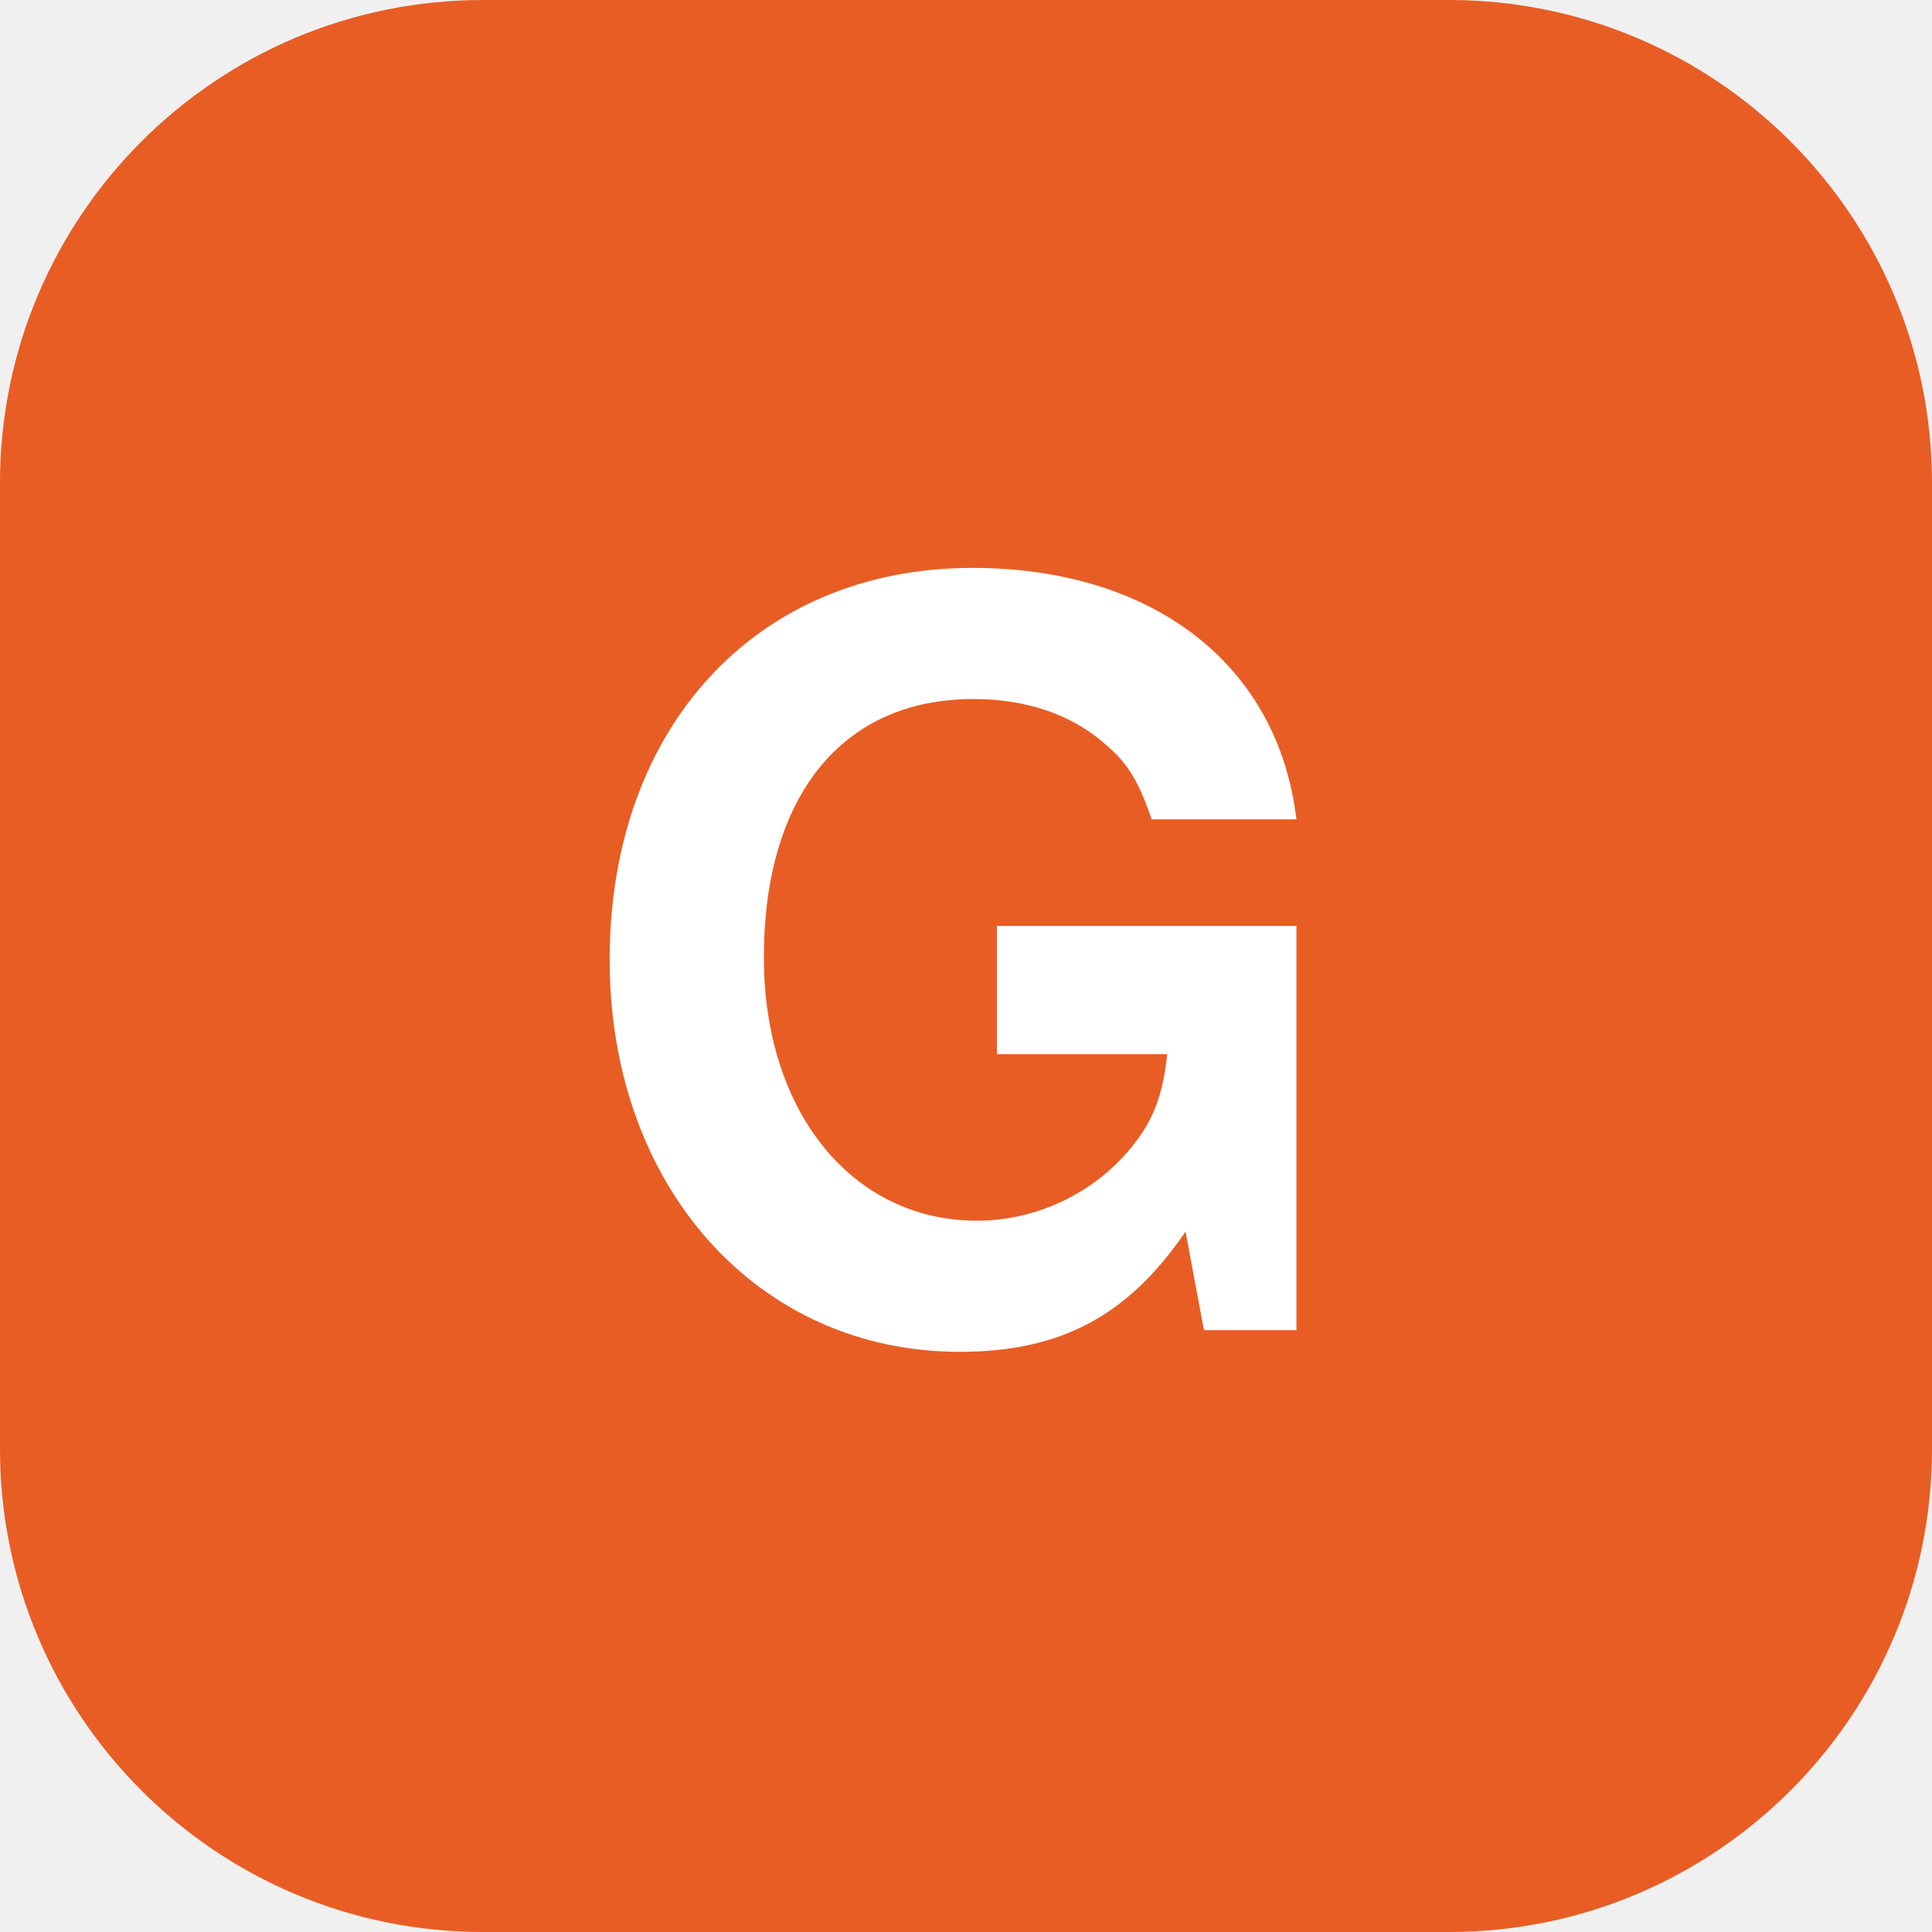
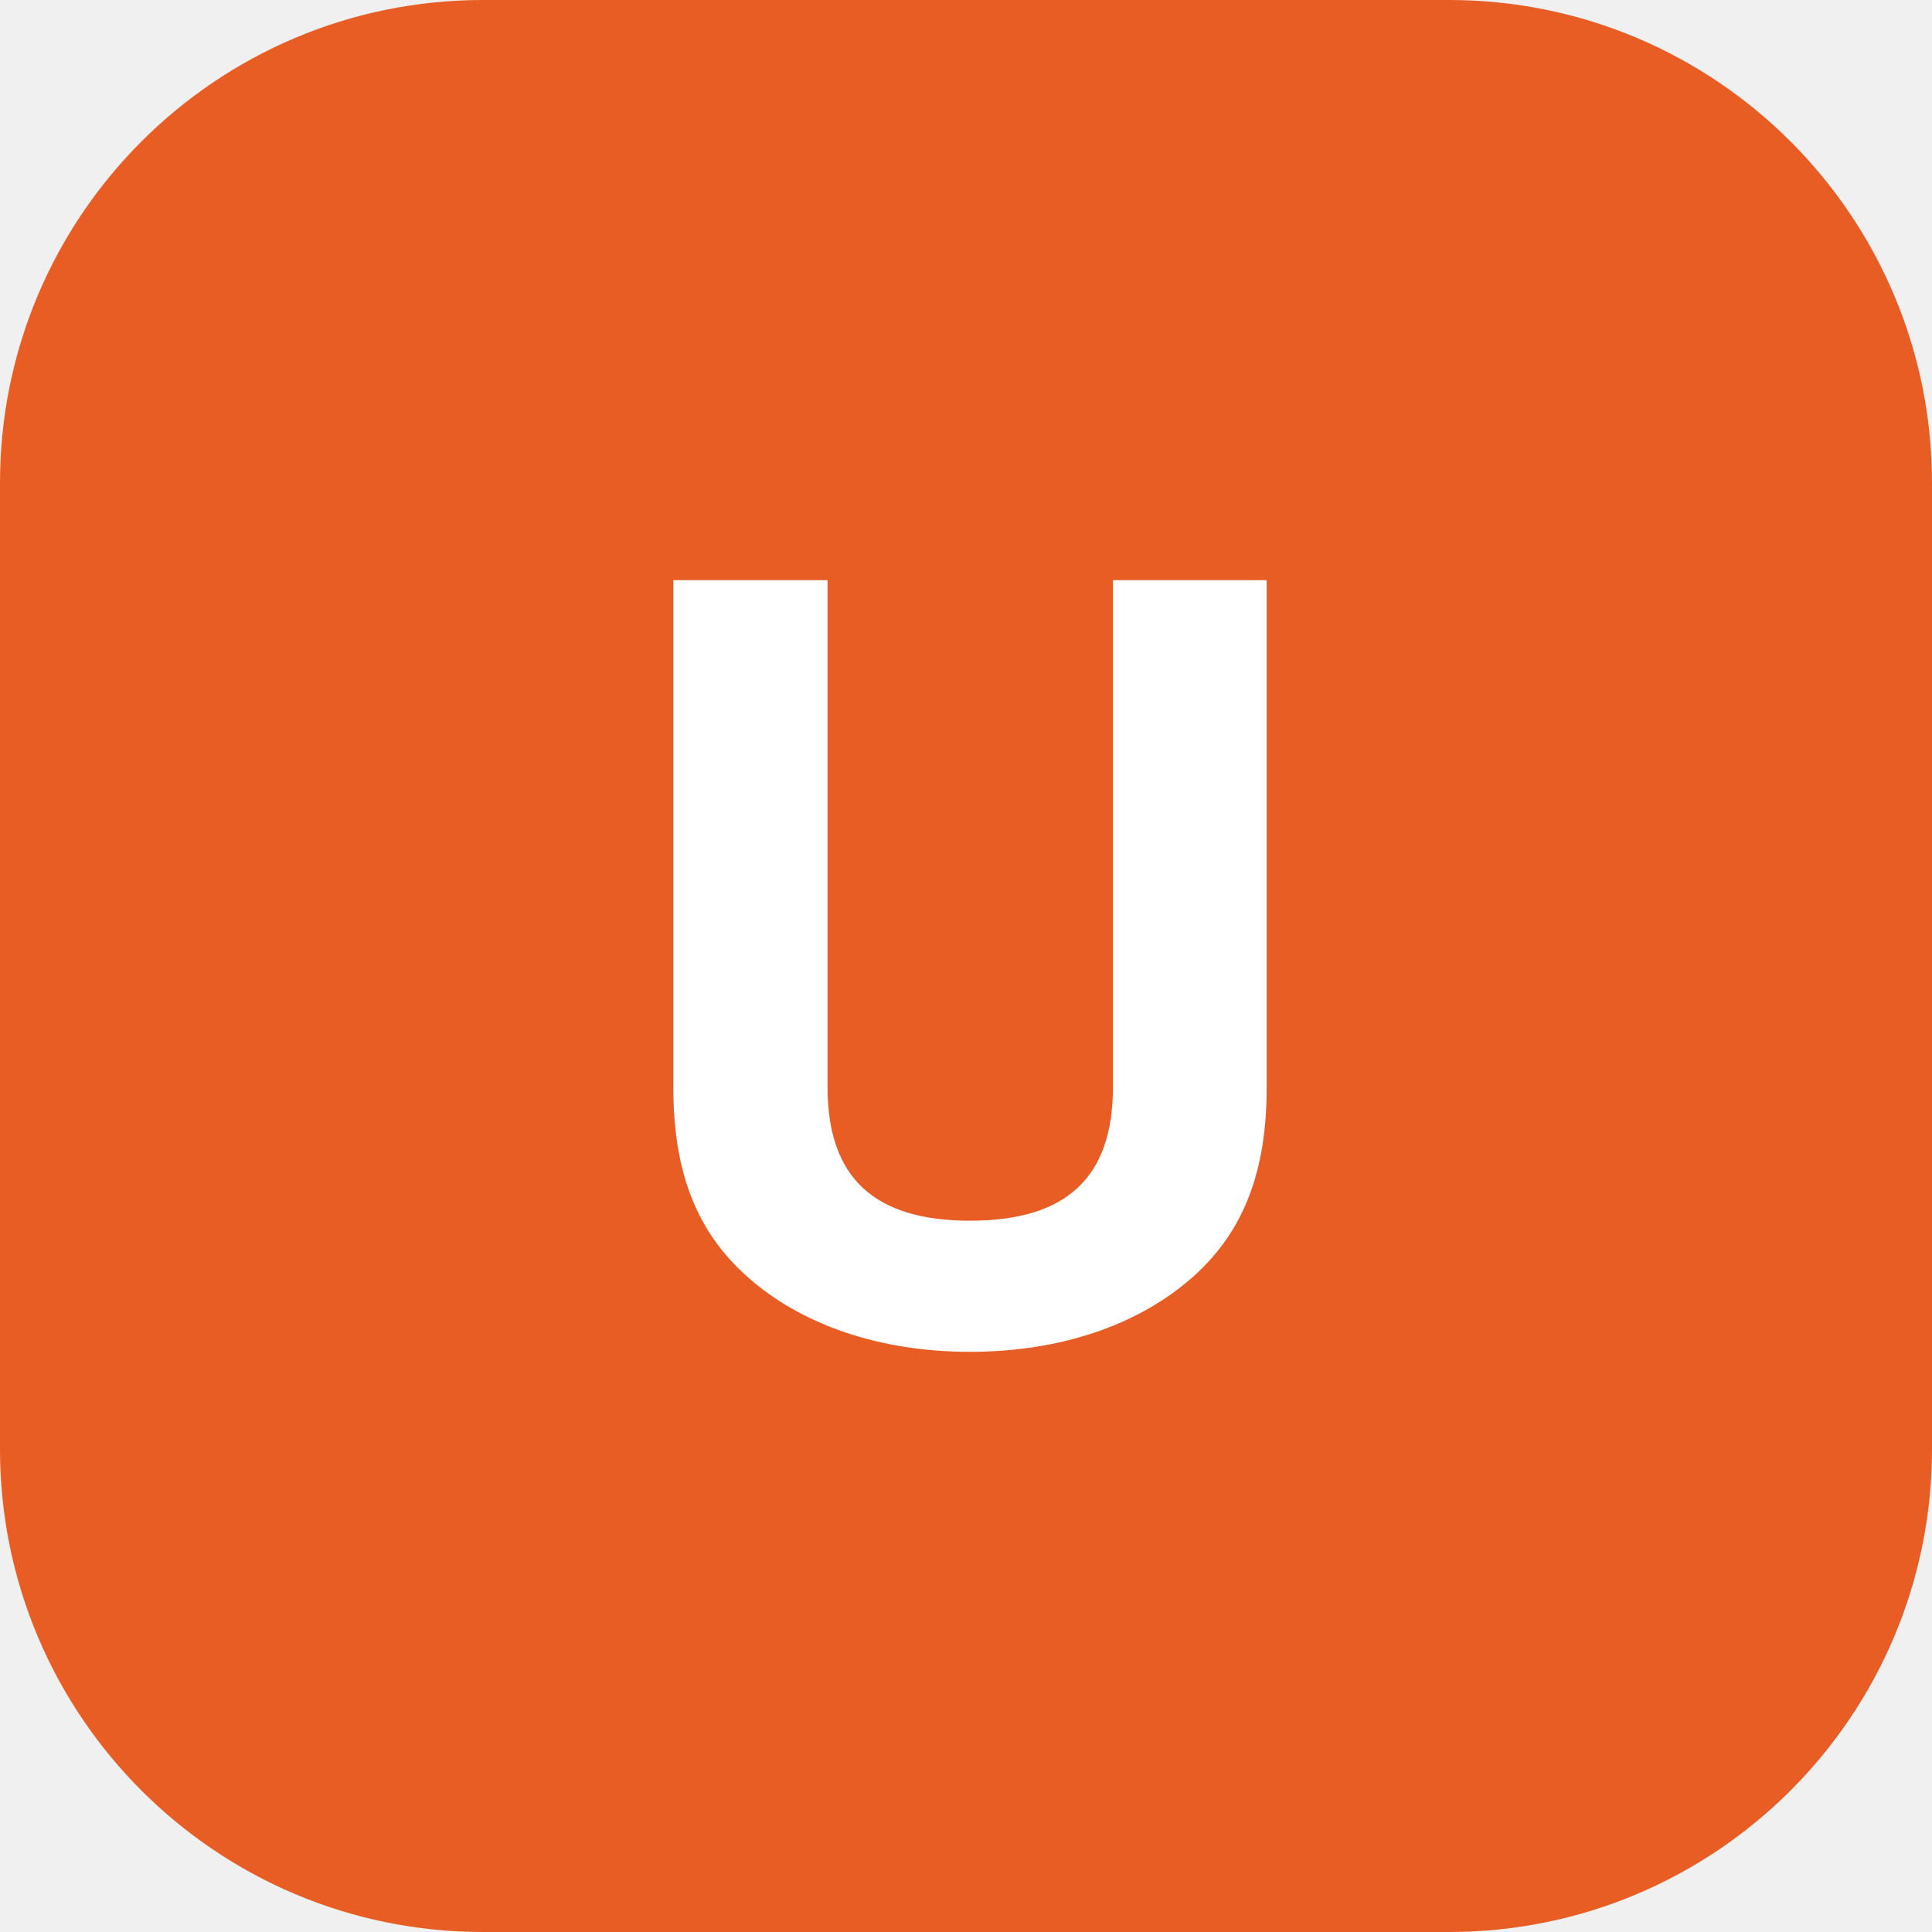
<svg xmlns="http://www.w3.org/2000/svg" viewBox="0 0 64 64">
  <rect width="64" height="64" rx="16" fill="#E85D24" />
-   <text x="32" y="44" font-family="-apple-system, BlinkMacSystemFont, 'Segoe UI', Helvetica, Arial, sans-serif" font-size="34" font-weight="800" fill="#FFFFFF" text-anchor="middle">G</text>
+   <text x="32" y="44" font-family="-apple-system, BlinkMacSystemFont, 'Segoe UI', Helvetica, Arial, sans-serif" font-size="34" font-weight="800" fill="#FFFFFF" text-anchor="middle">U</text>
</svg>
